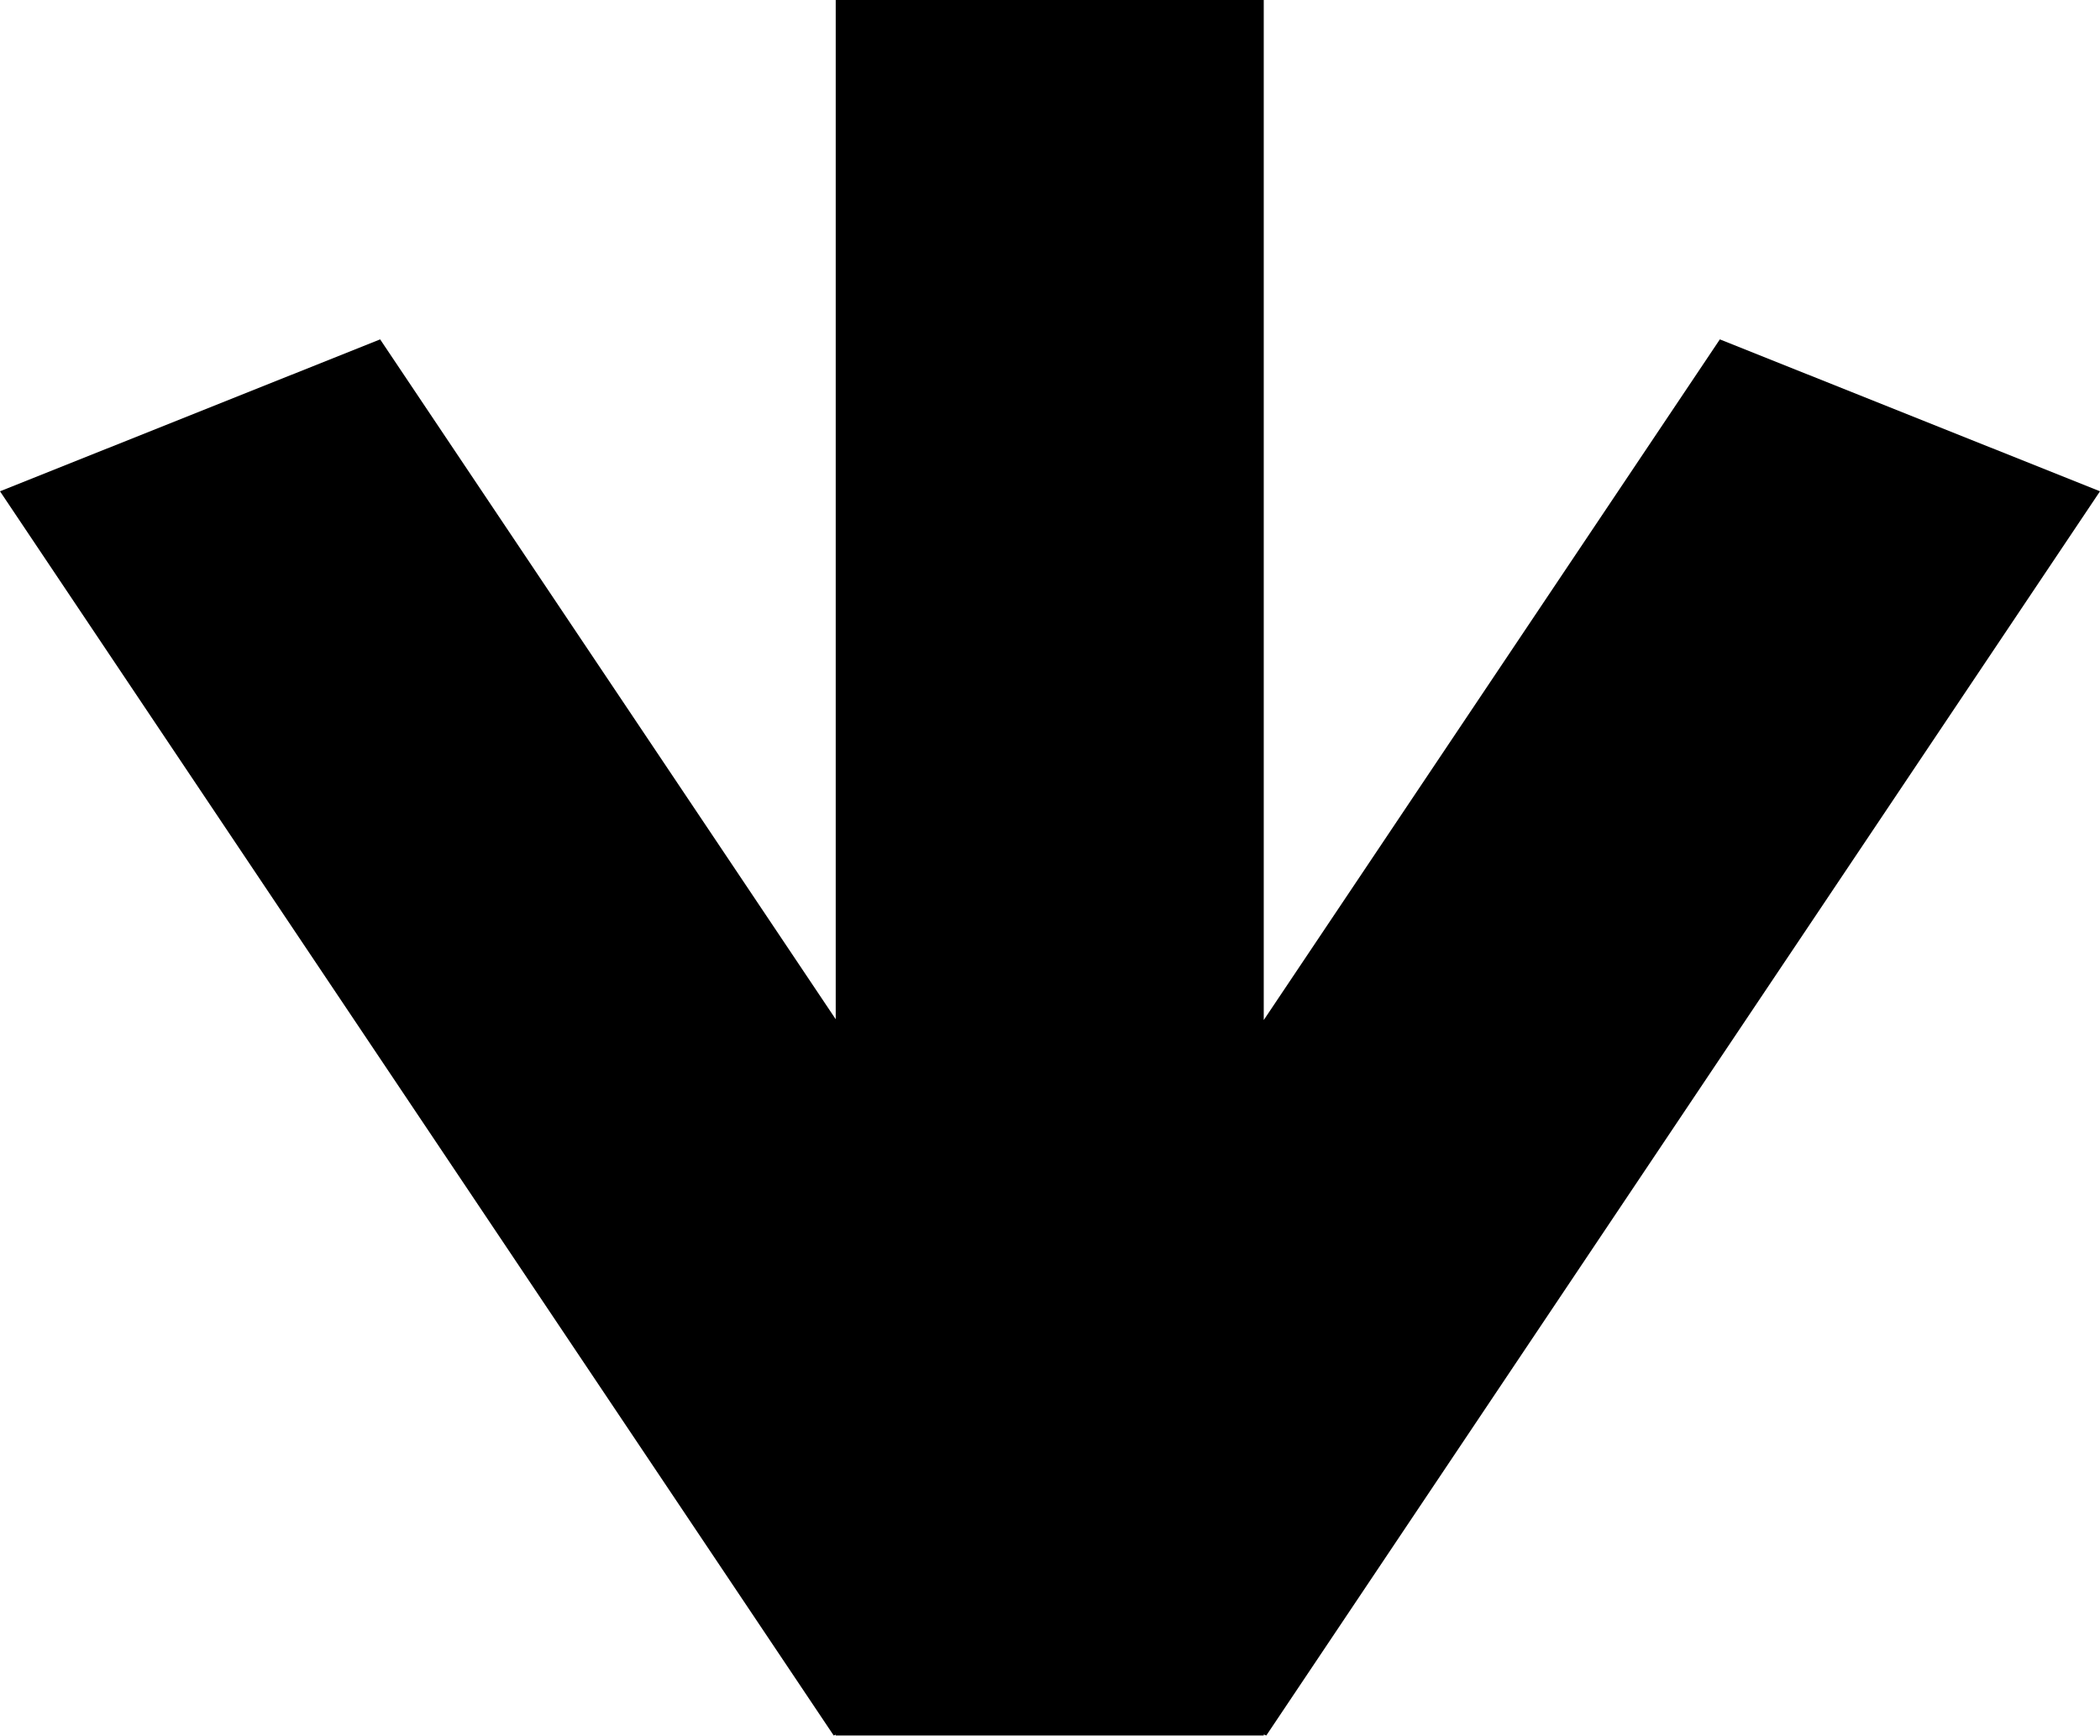
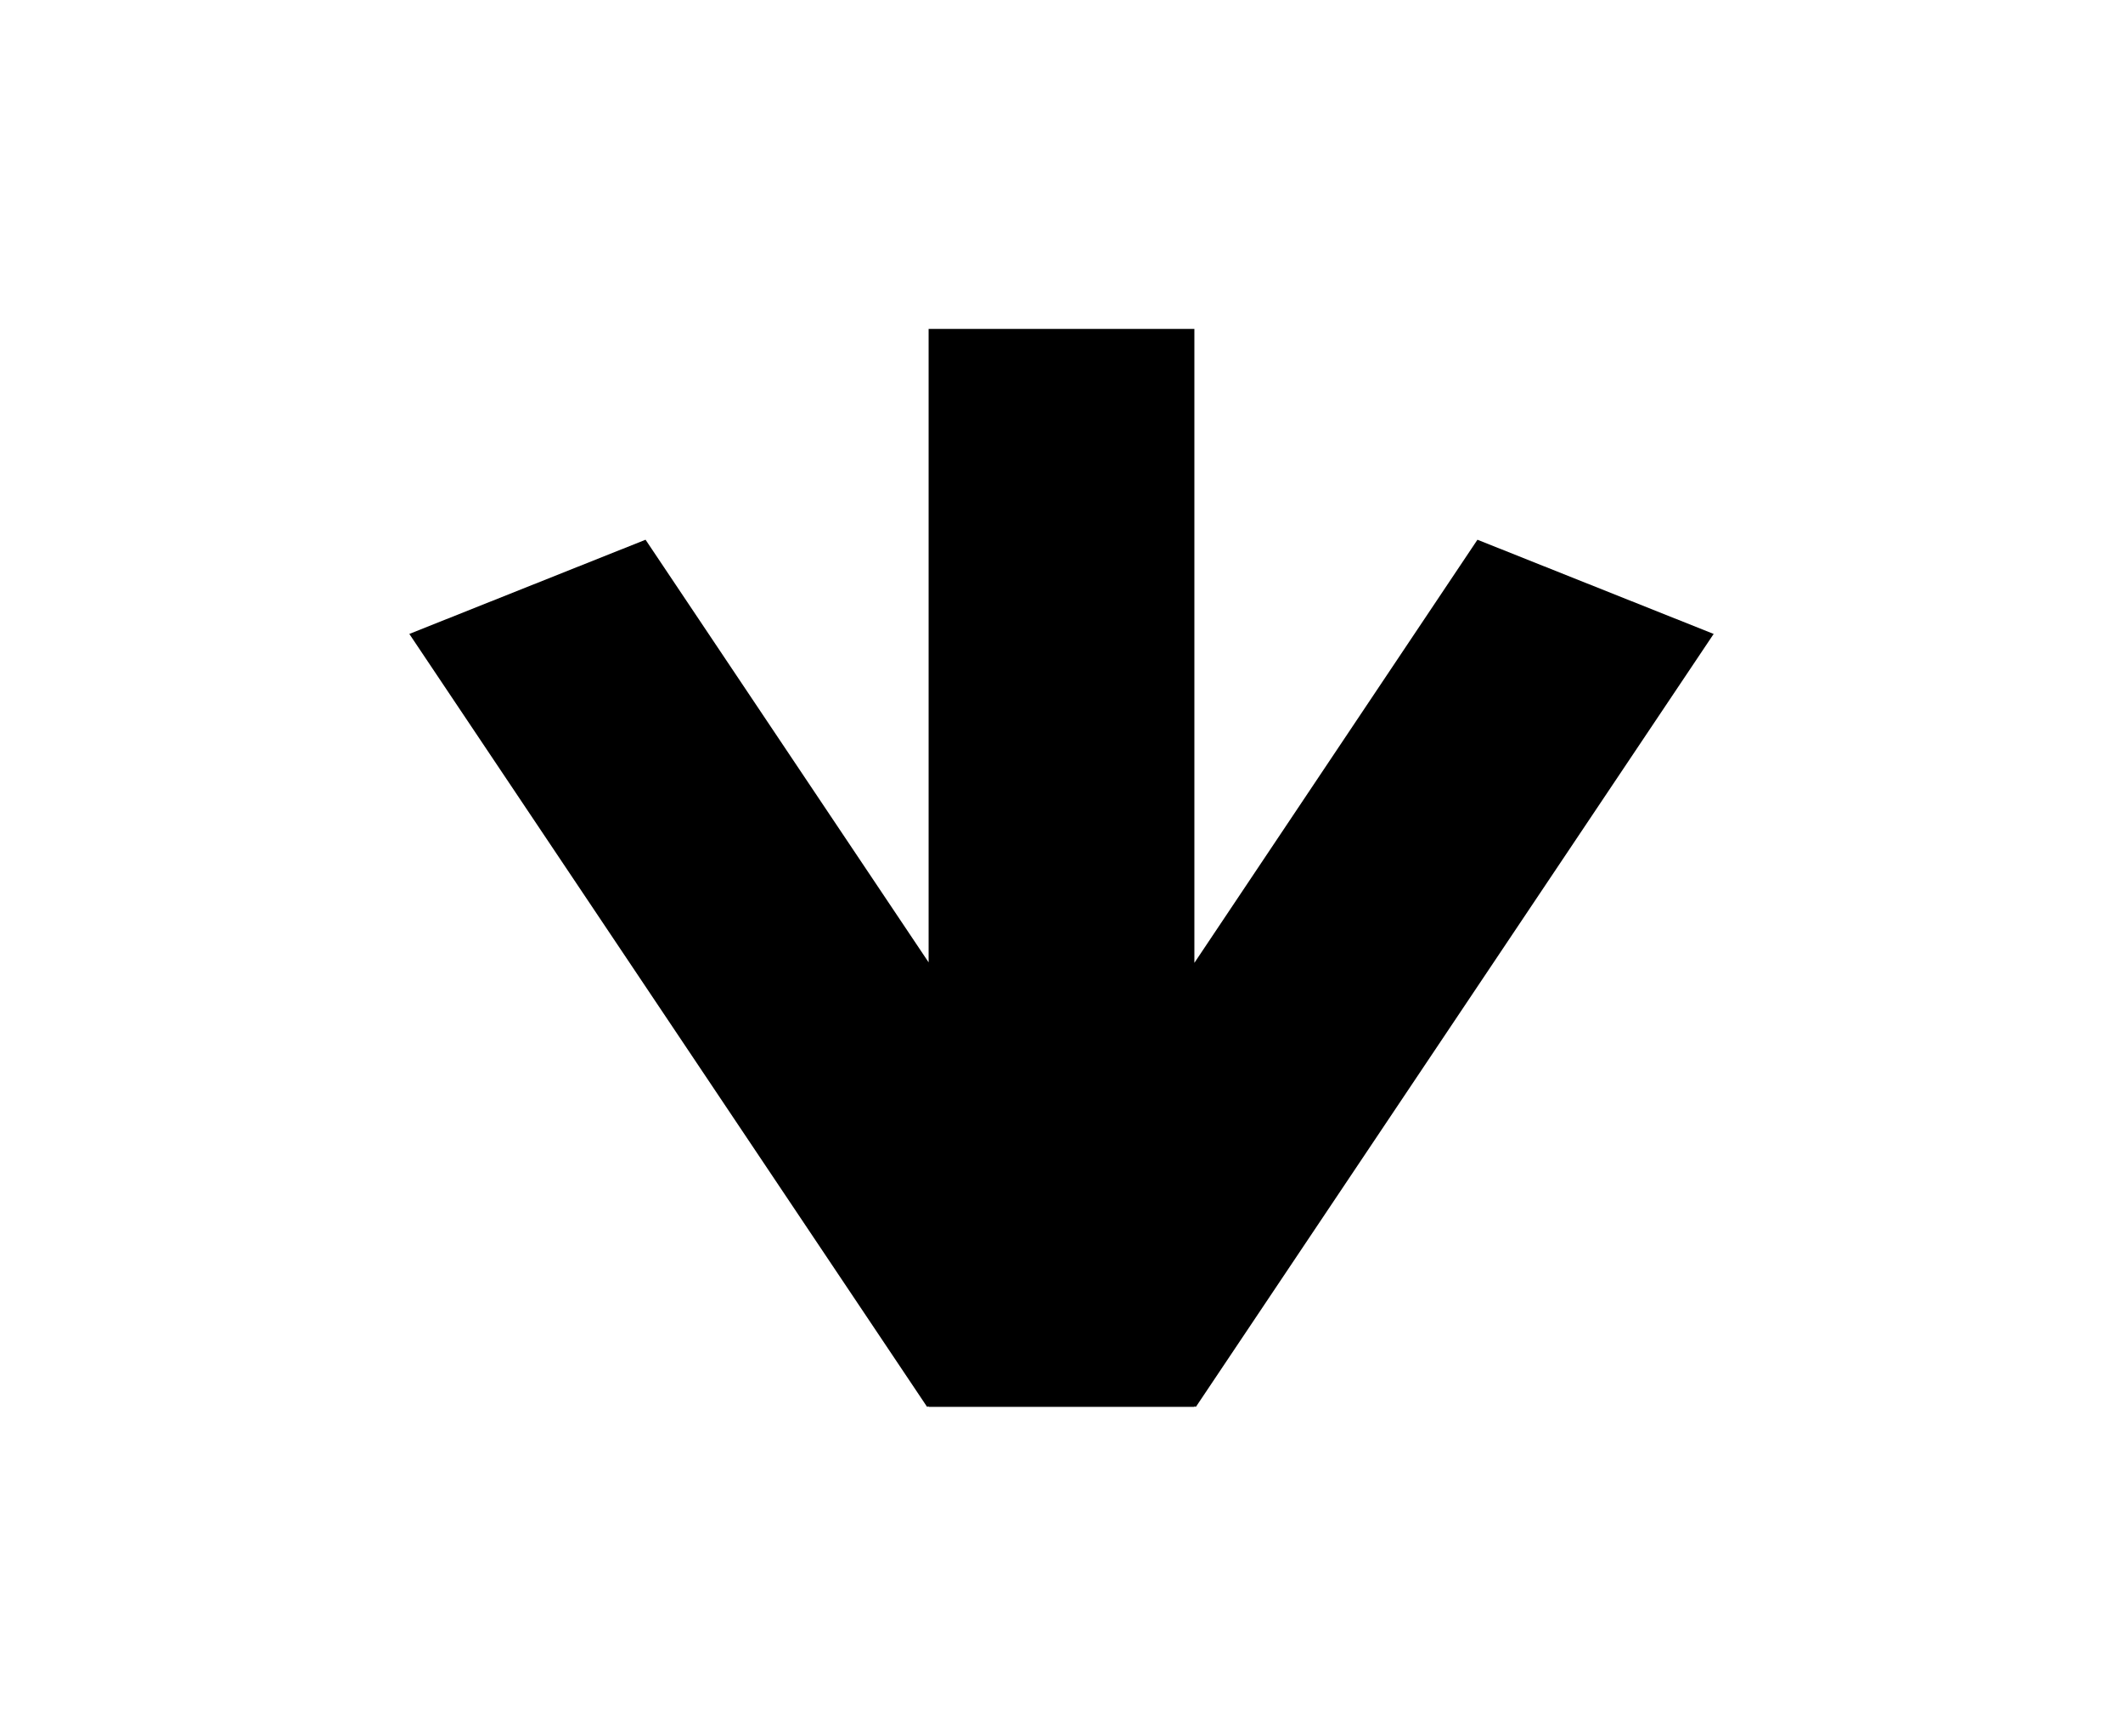
- <svg xmlns="http://www.w3.org/2000/svg" viewBox="0 0 59.209 48.94">
-   <g id="font">
-     <polygon points="35.631 28.765 35.631 0 23.563 0 23.563 28.742 10.718 9.57 0 13.854 23.506 48.94 23.563 48.917 23.563 48.94 35.631 48.94 35.631 48.911 35.703 48.94 59.209 13.854 48.491 9.57 35.631 28.765" />
-   </g>
+ <svg xmlns="http://www.w3.org/2000/svg" id="_圖層_1" data-name="圖層 1" viewBox="0 0 41.7 34.09">
+   <polygon points="23.46 18.91 23.46 6.46 18.24 6.46 18.24 18.9 12.68 10.6 8.04 12.45 18.21 27.63 18.24 27.62 18.24 27.63 23.46 27.63 23.46 27.62 23.49 27.63 33.66 12.45 29.02 10.6 23.46 18.91" />
</svg>
